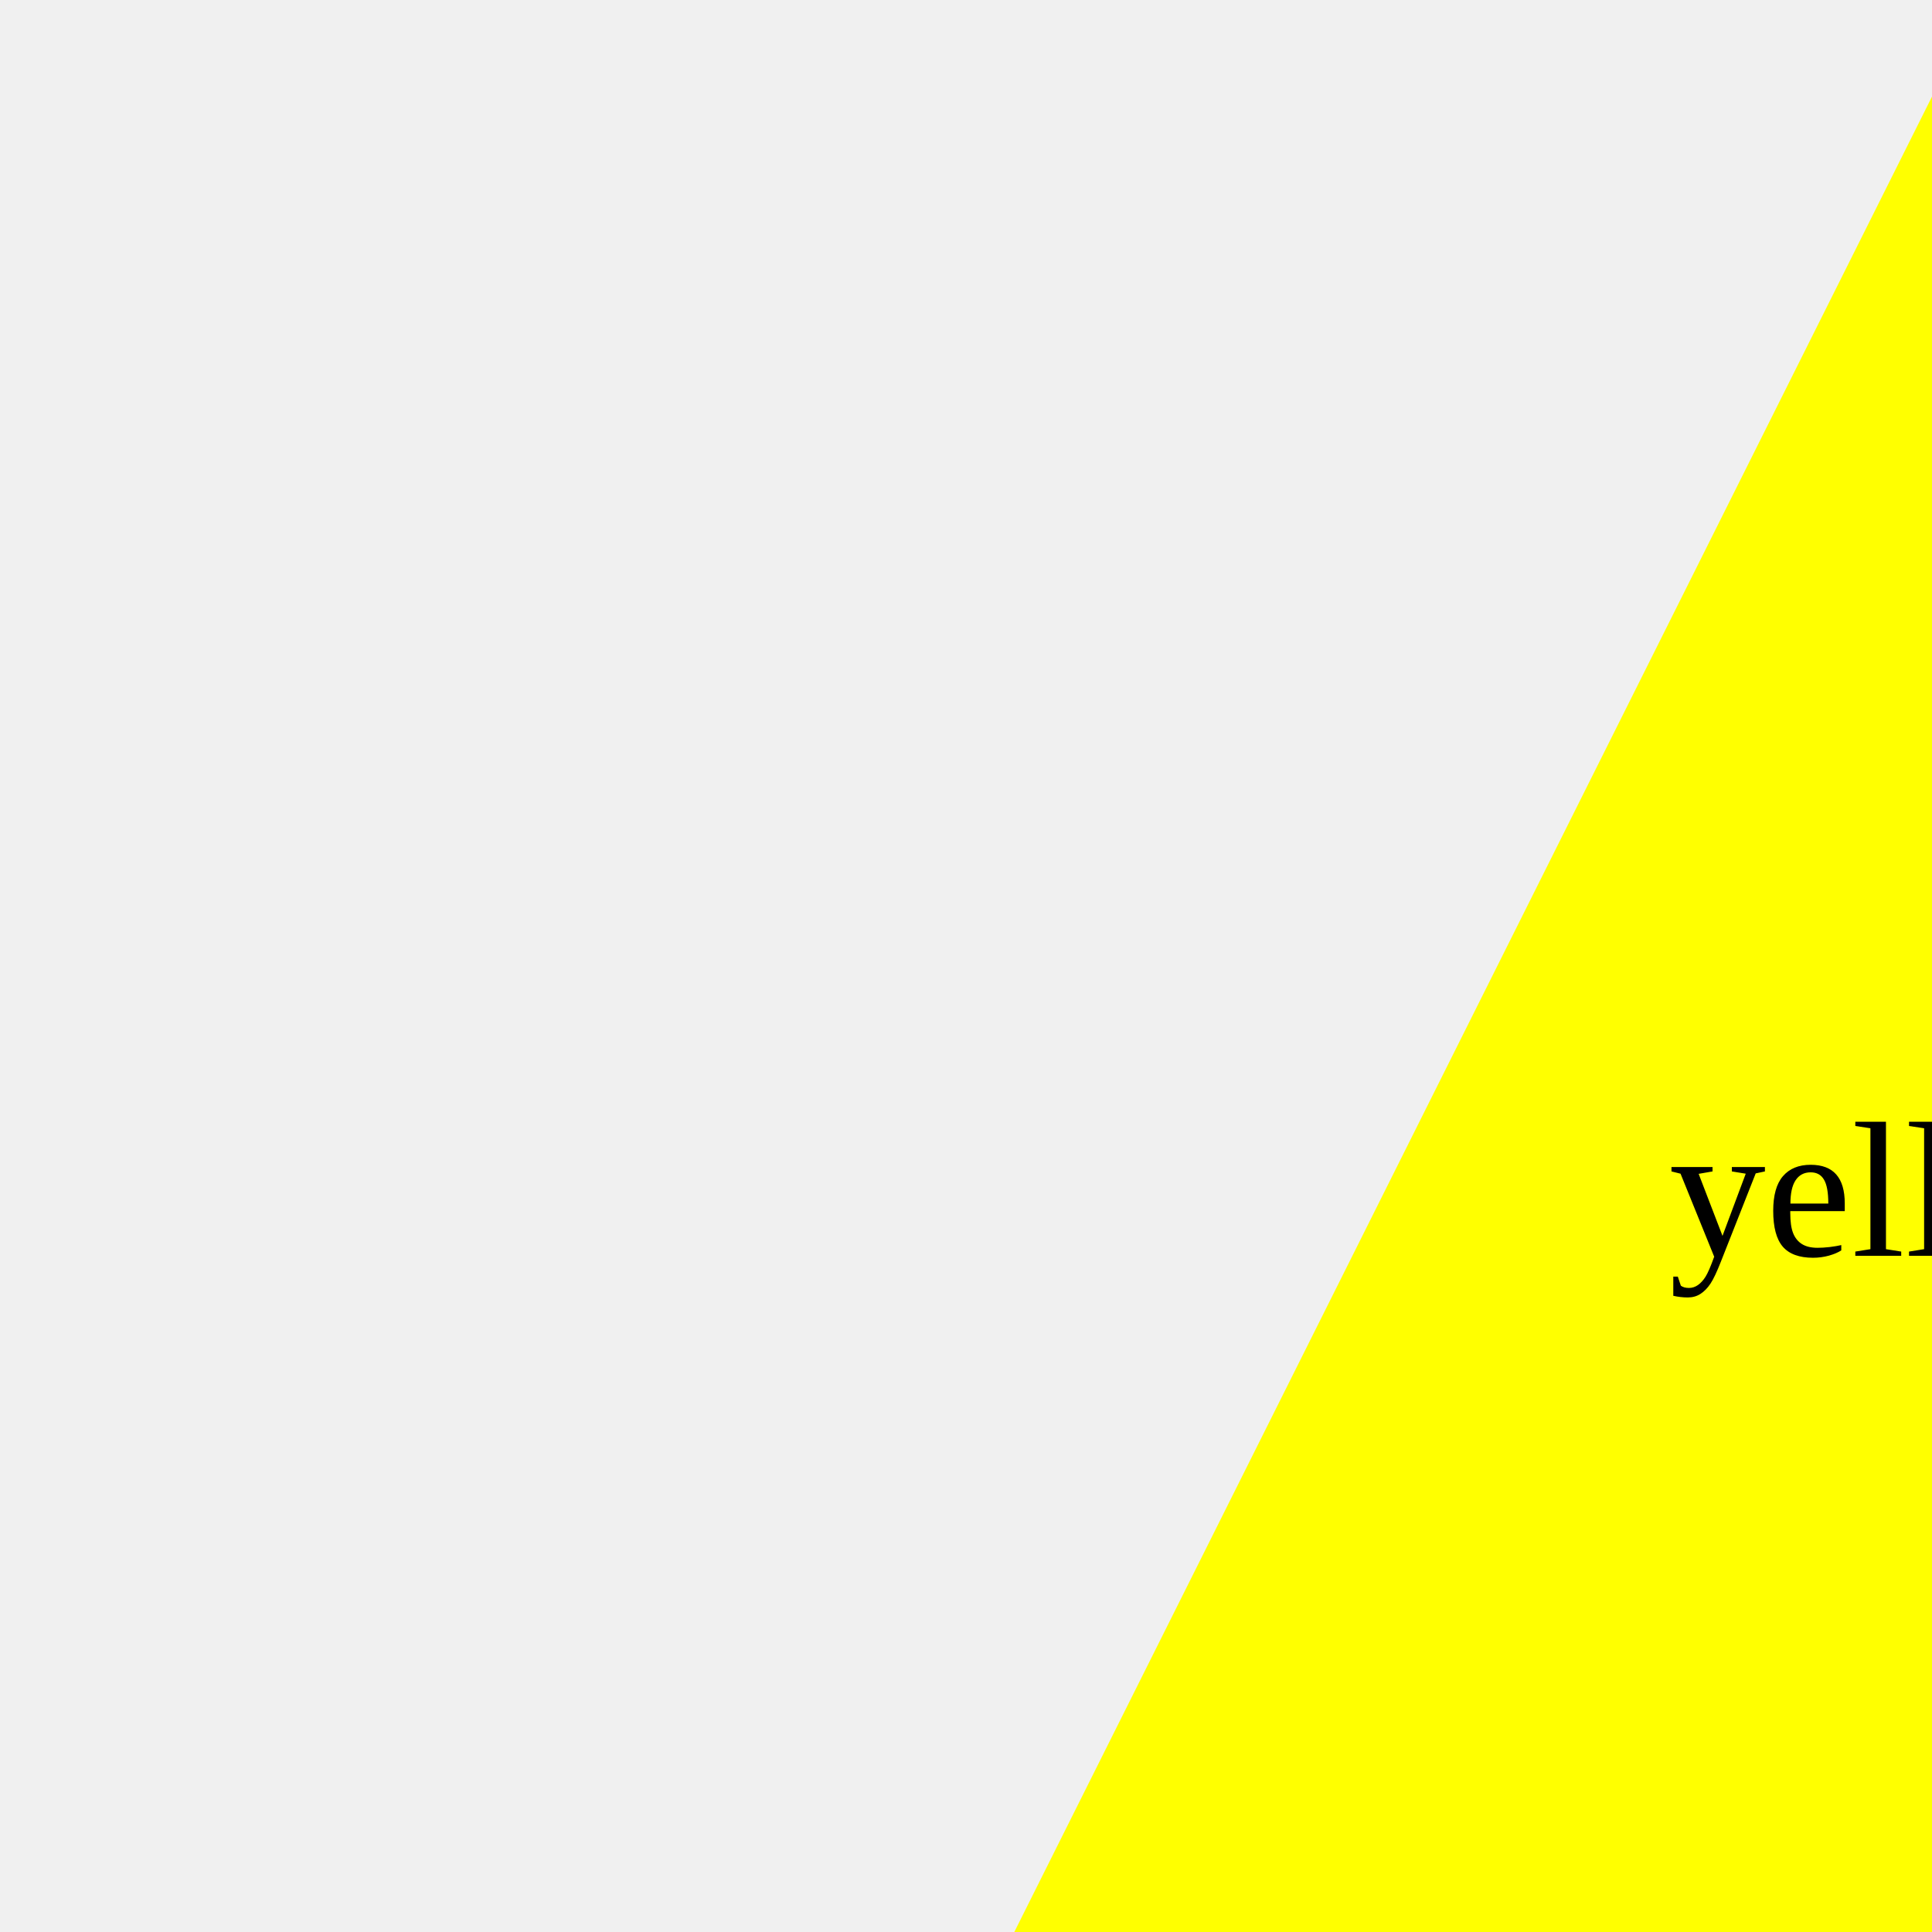
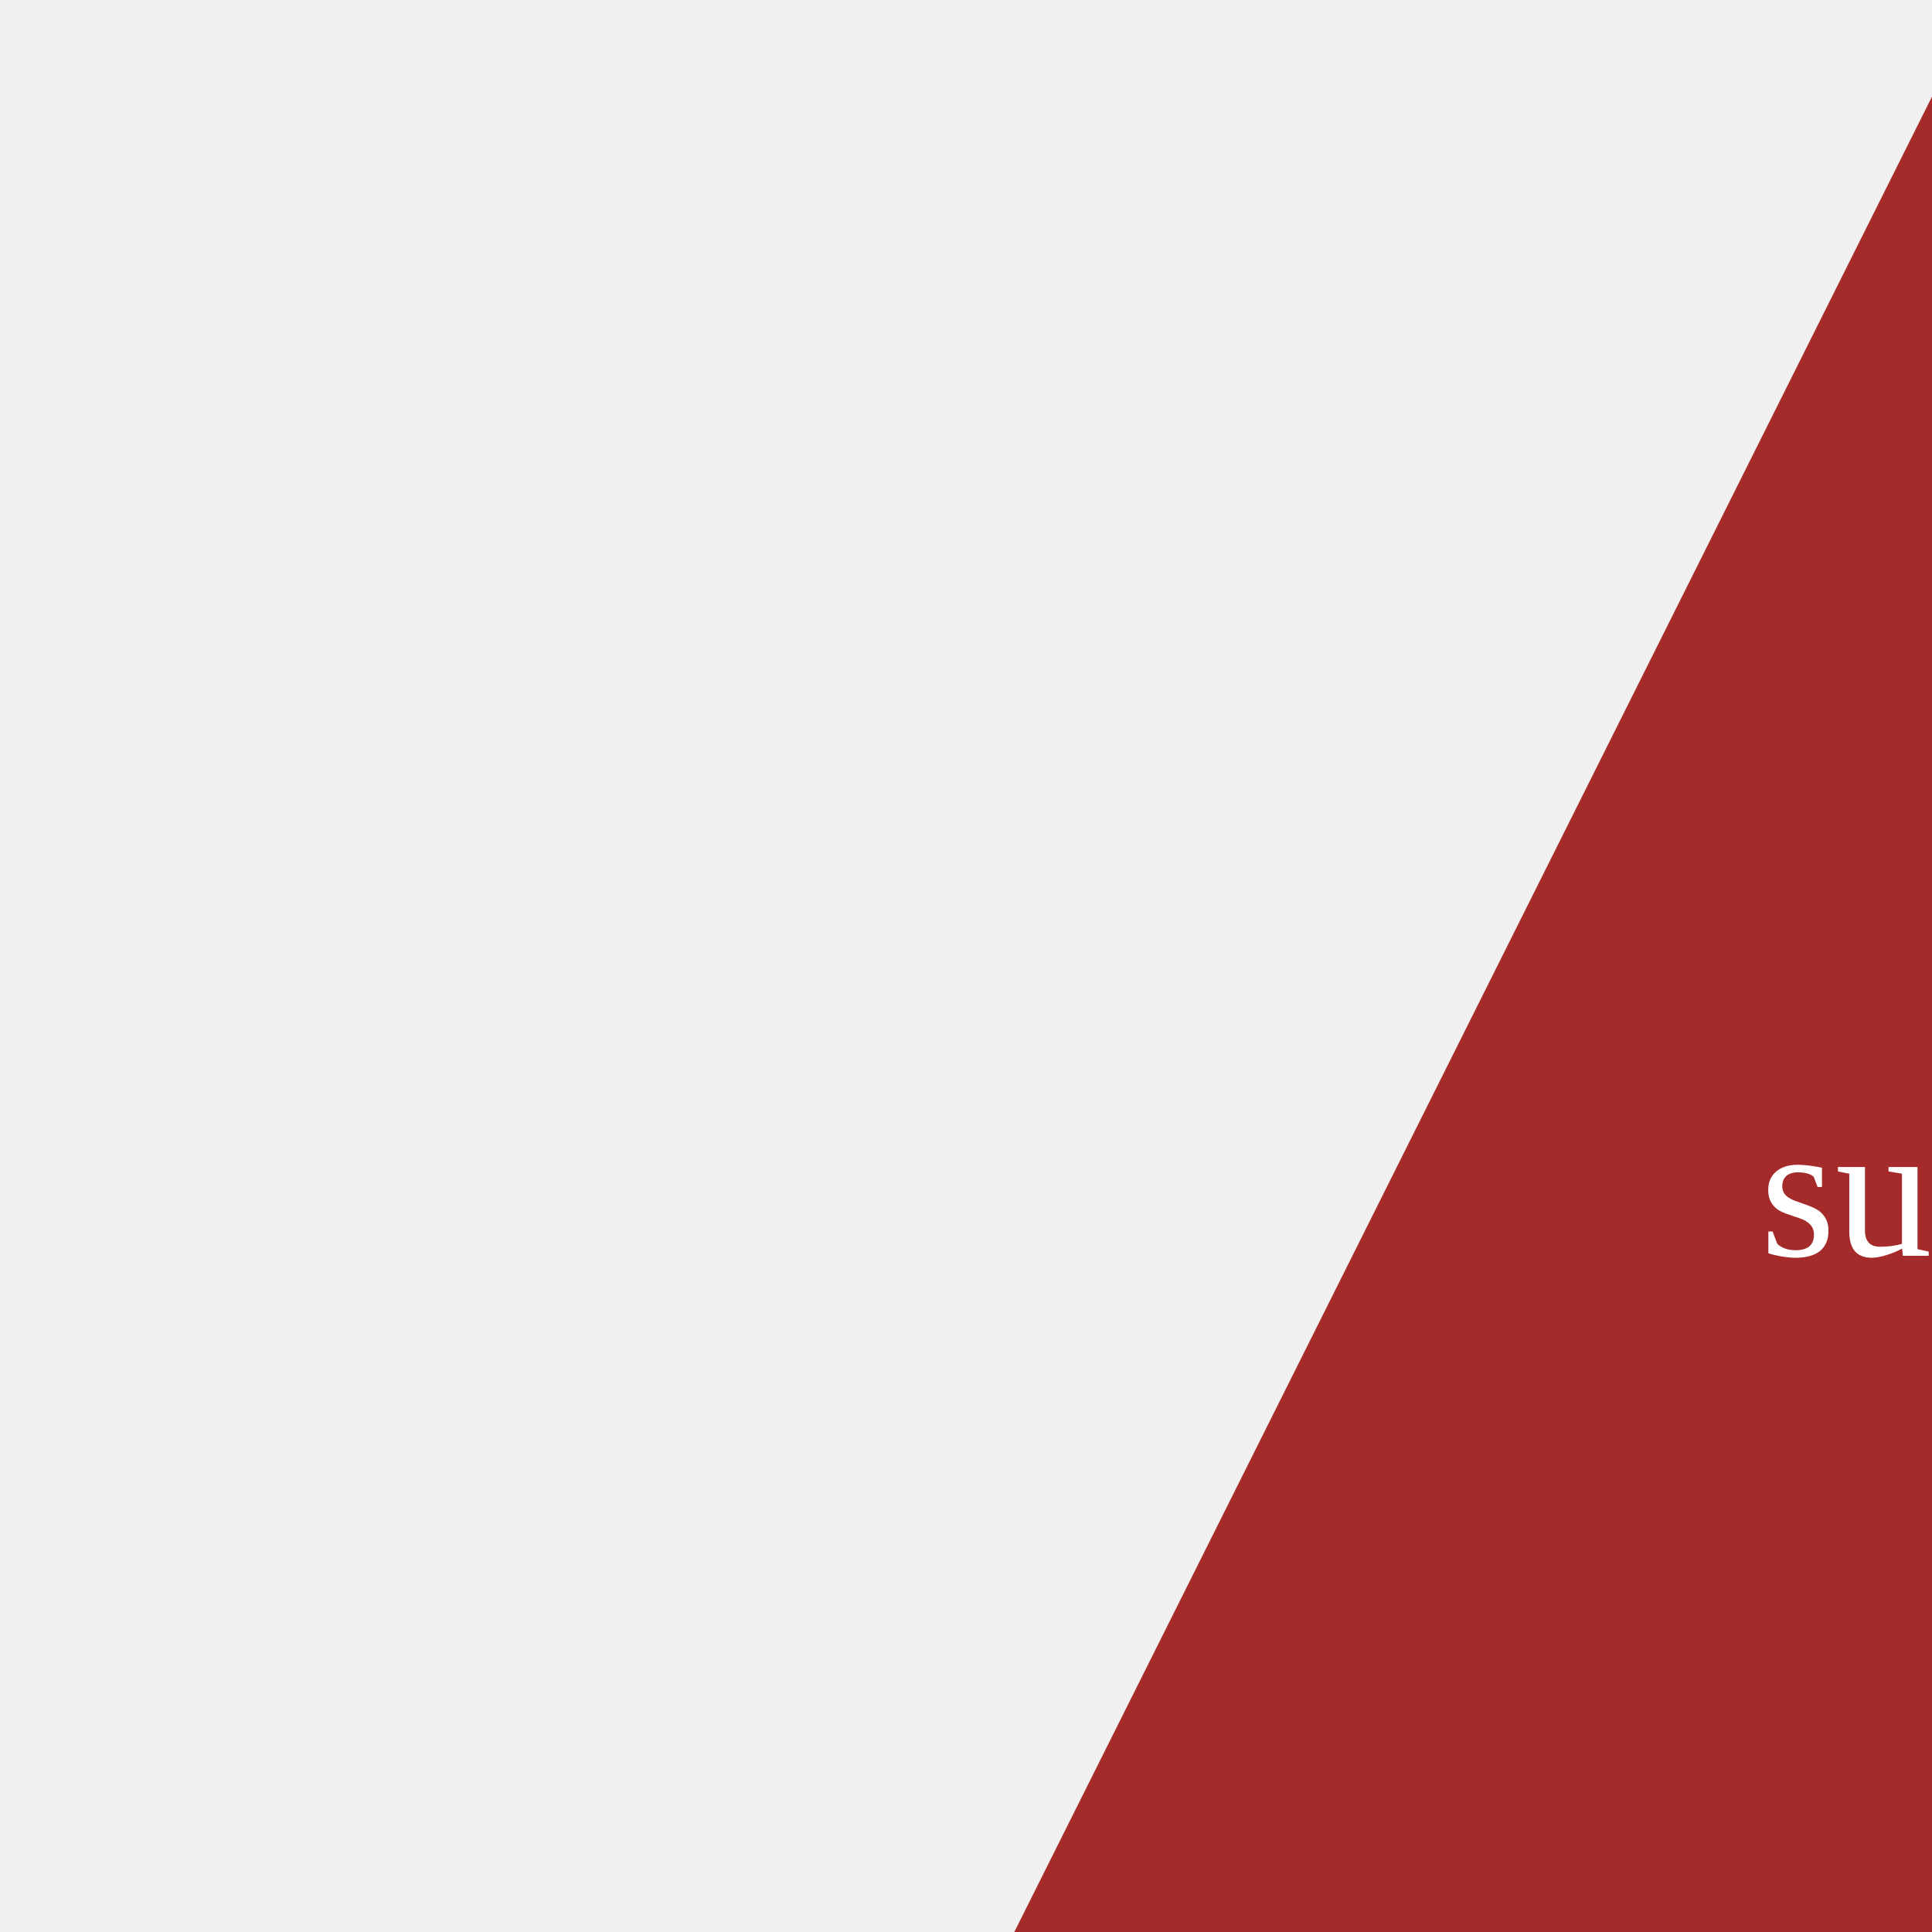
<svg xmlns="http://www.w3.org/2000/svg" version="1.1" width="300 px" height="200 px">
-   <polygon points="200,10 100,210 300,210" style="fill:yellow;" />
-   <text x="200" y="130" font-size="20" text-anchor="middle" fill="black">yellow</text>
+   <polygon points="200,10 100,210 300,210" style="fill:brown;" />
+   <text x="200" y="130" font-size="20" text-anchor="middle" fill="white">sush</text>
</svg>
